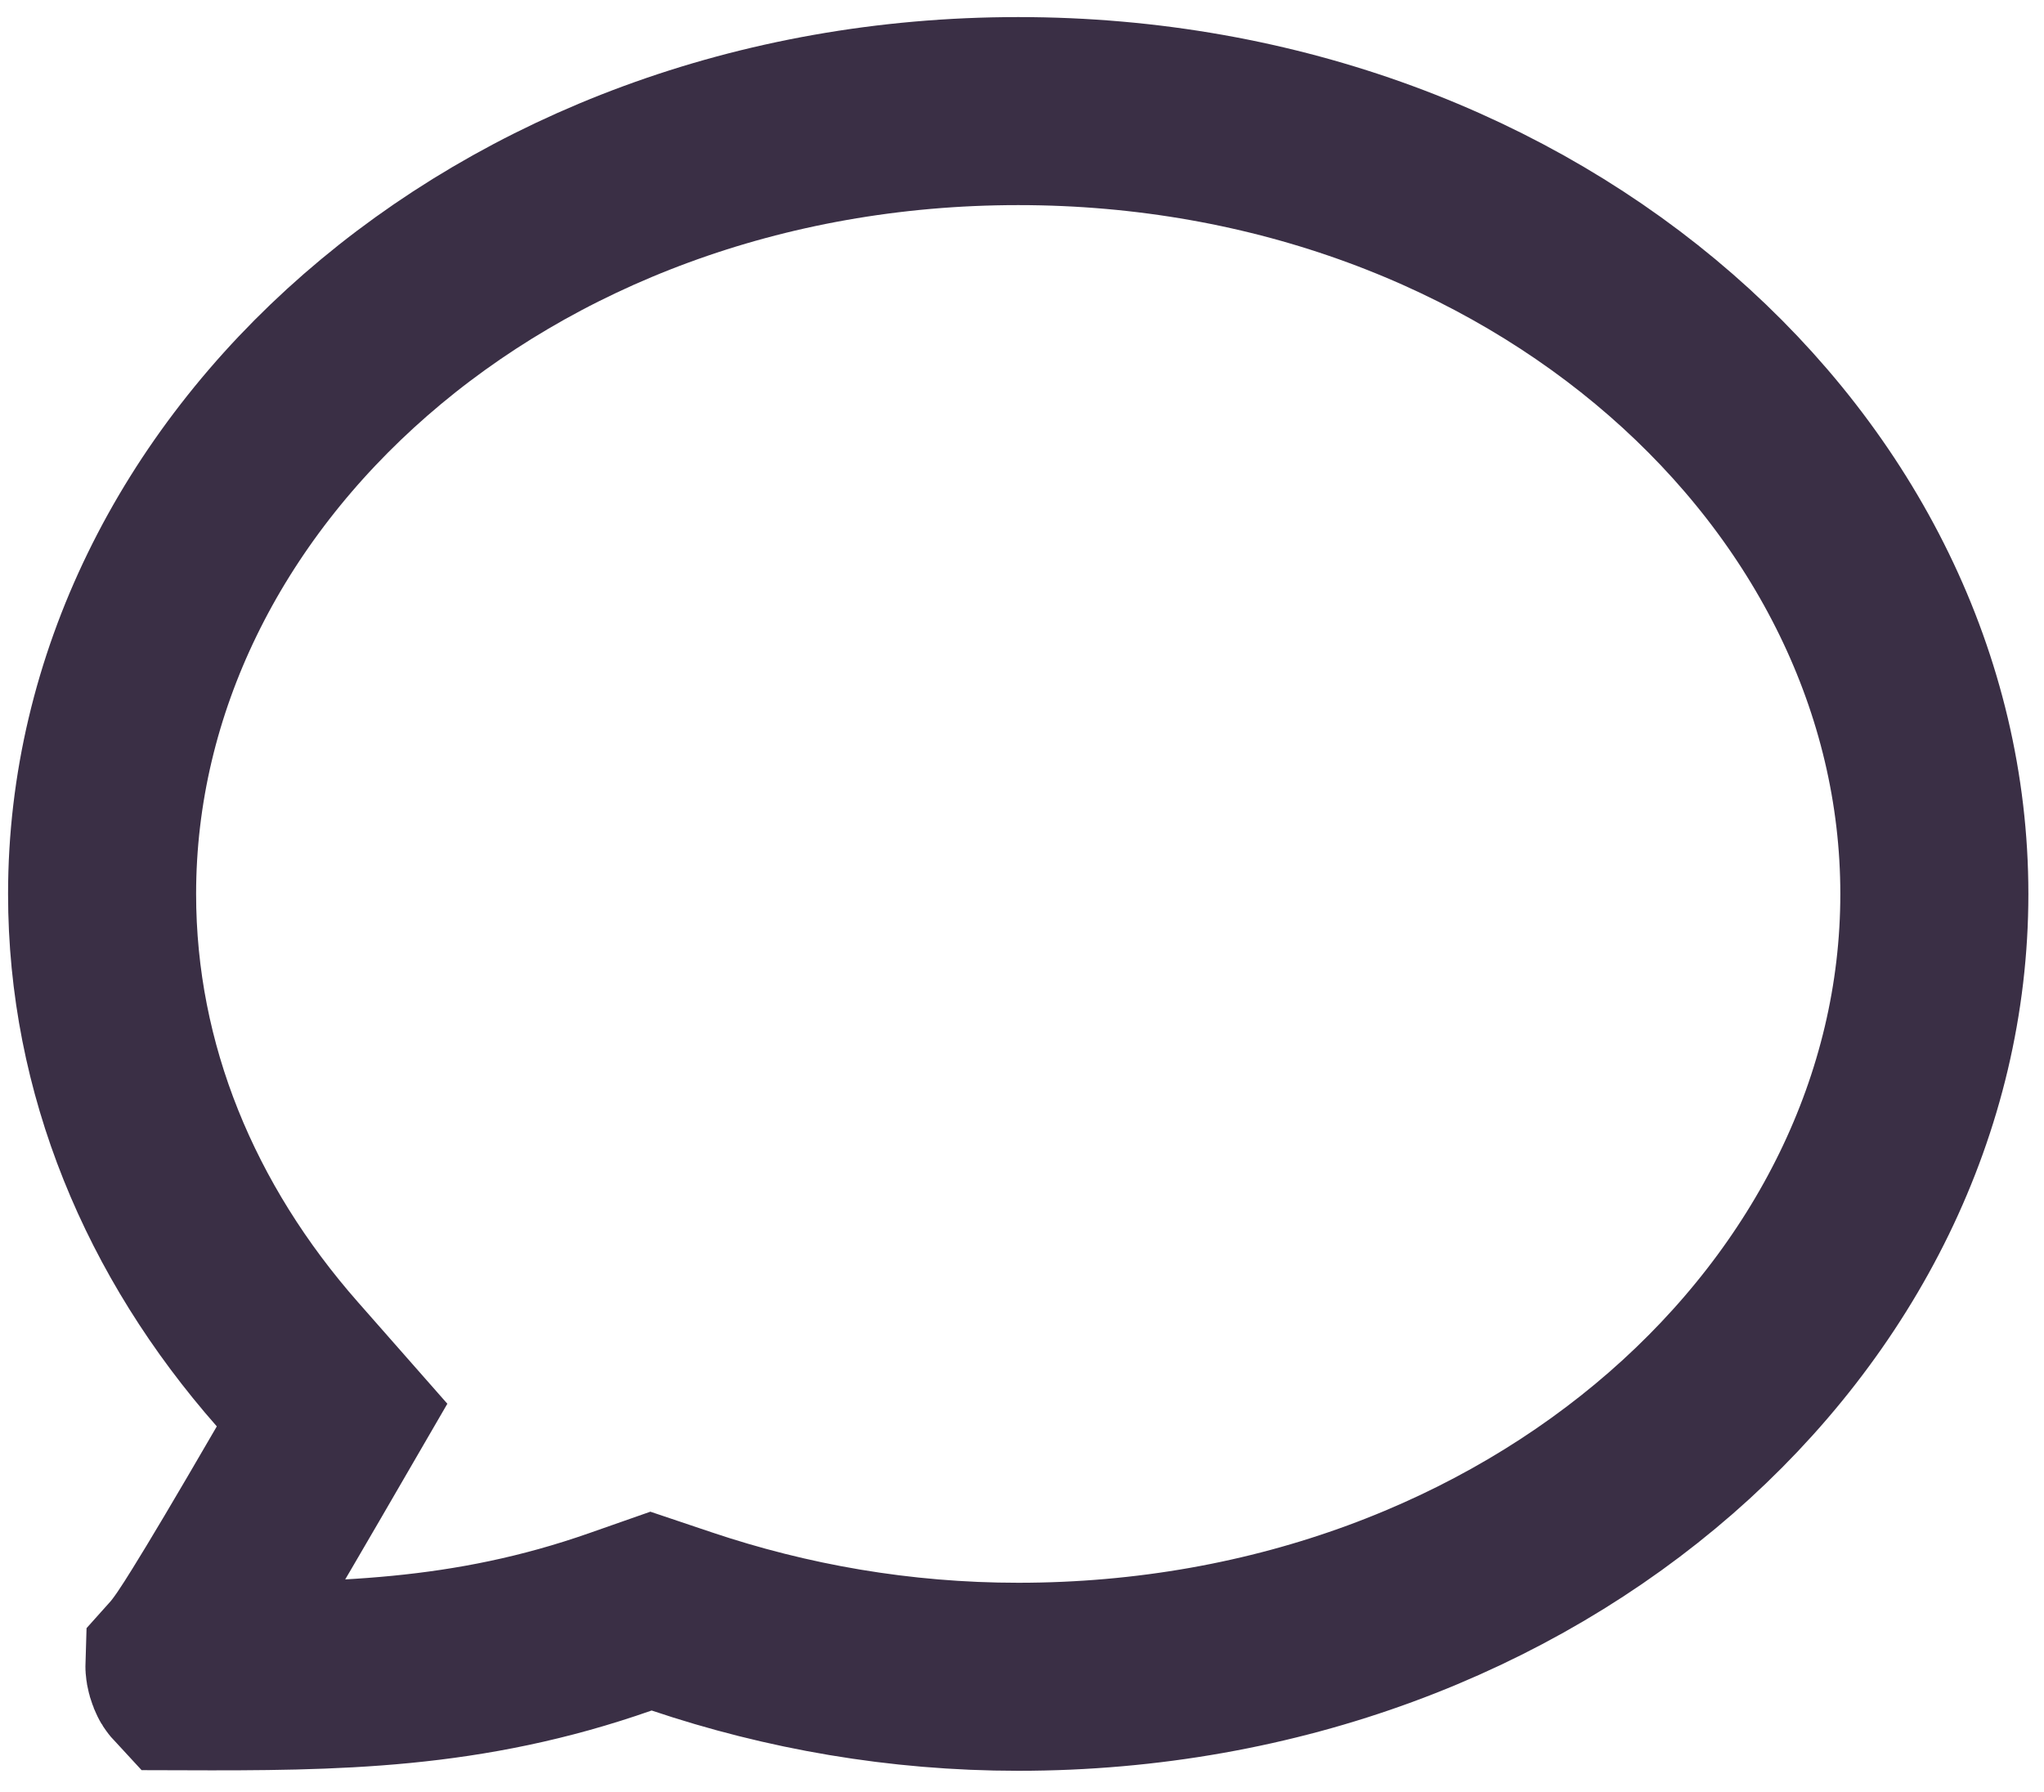
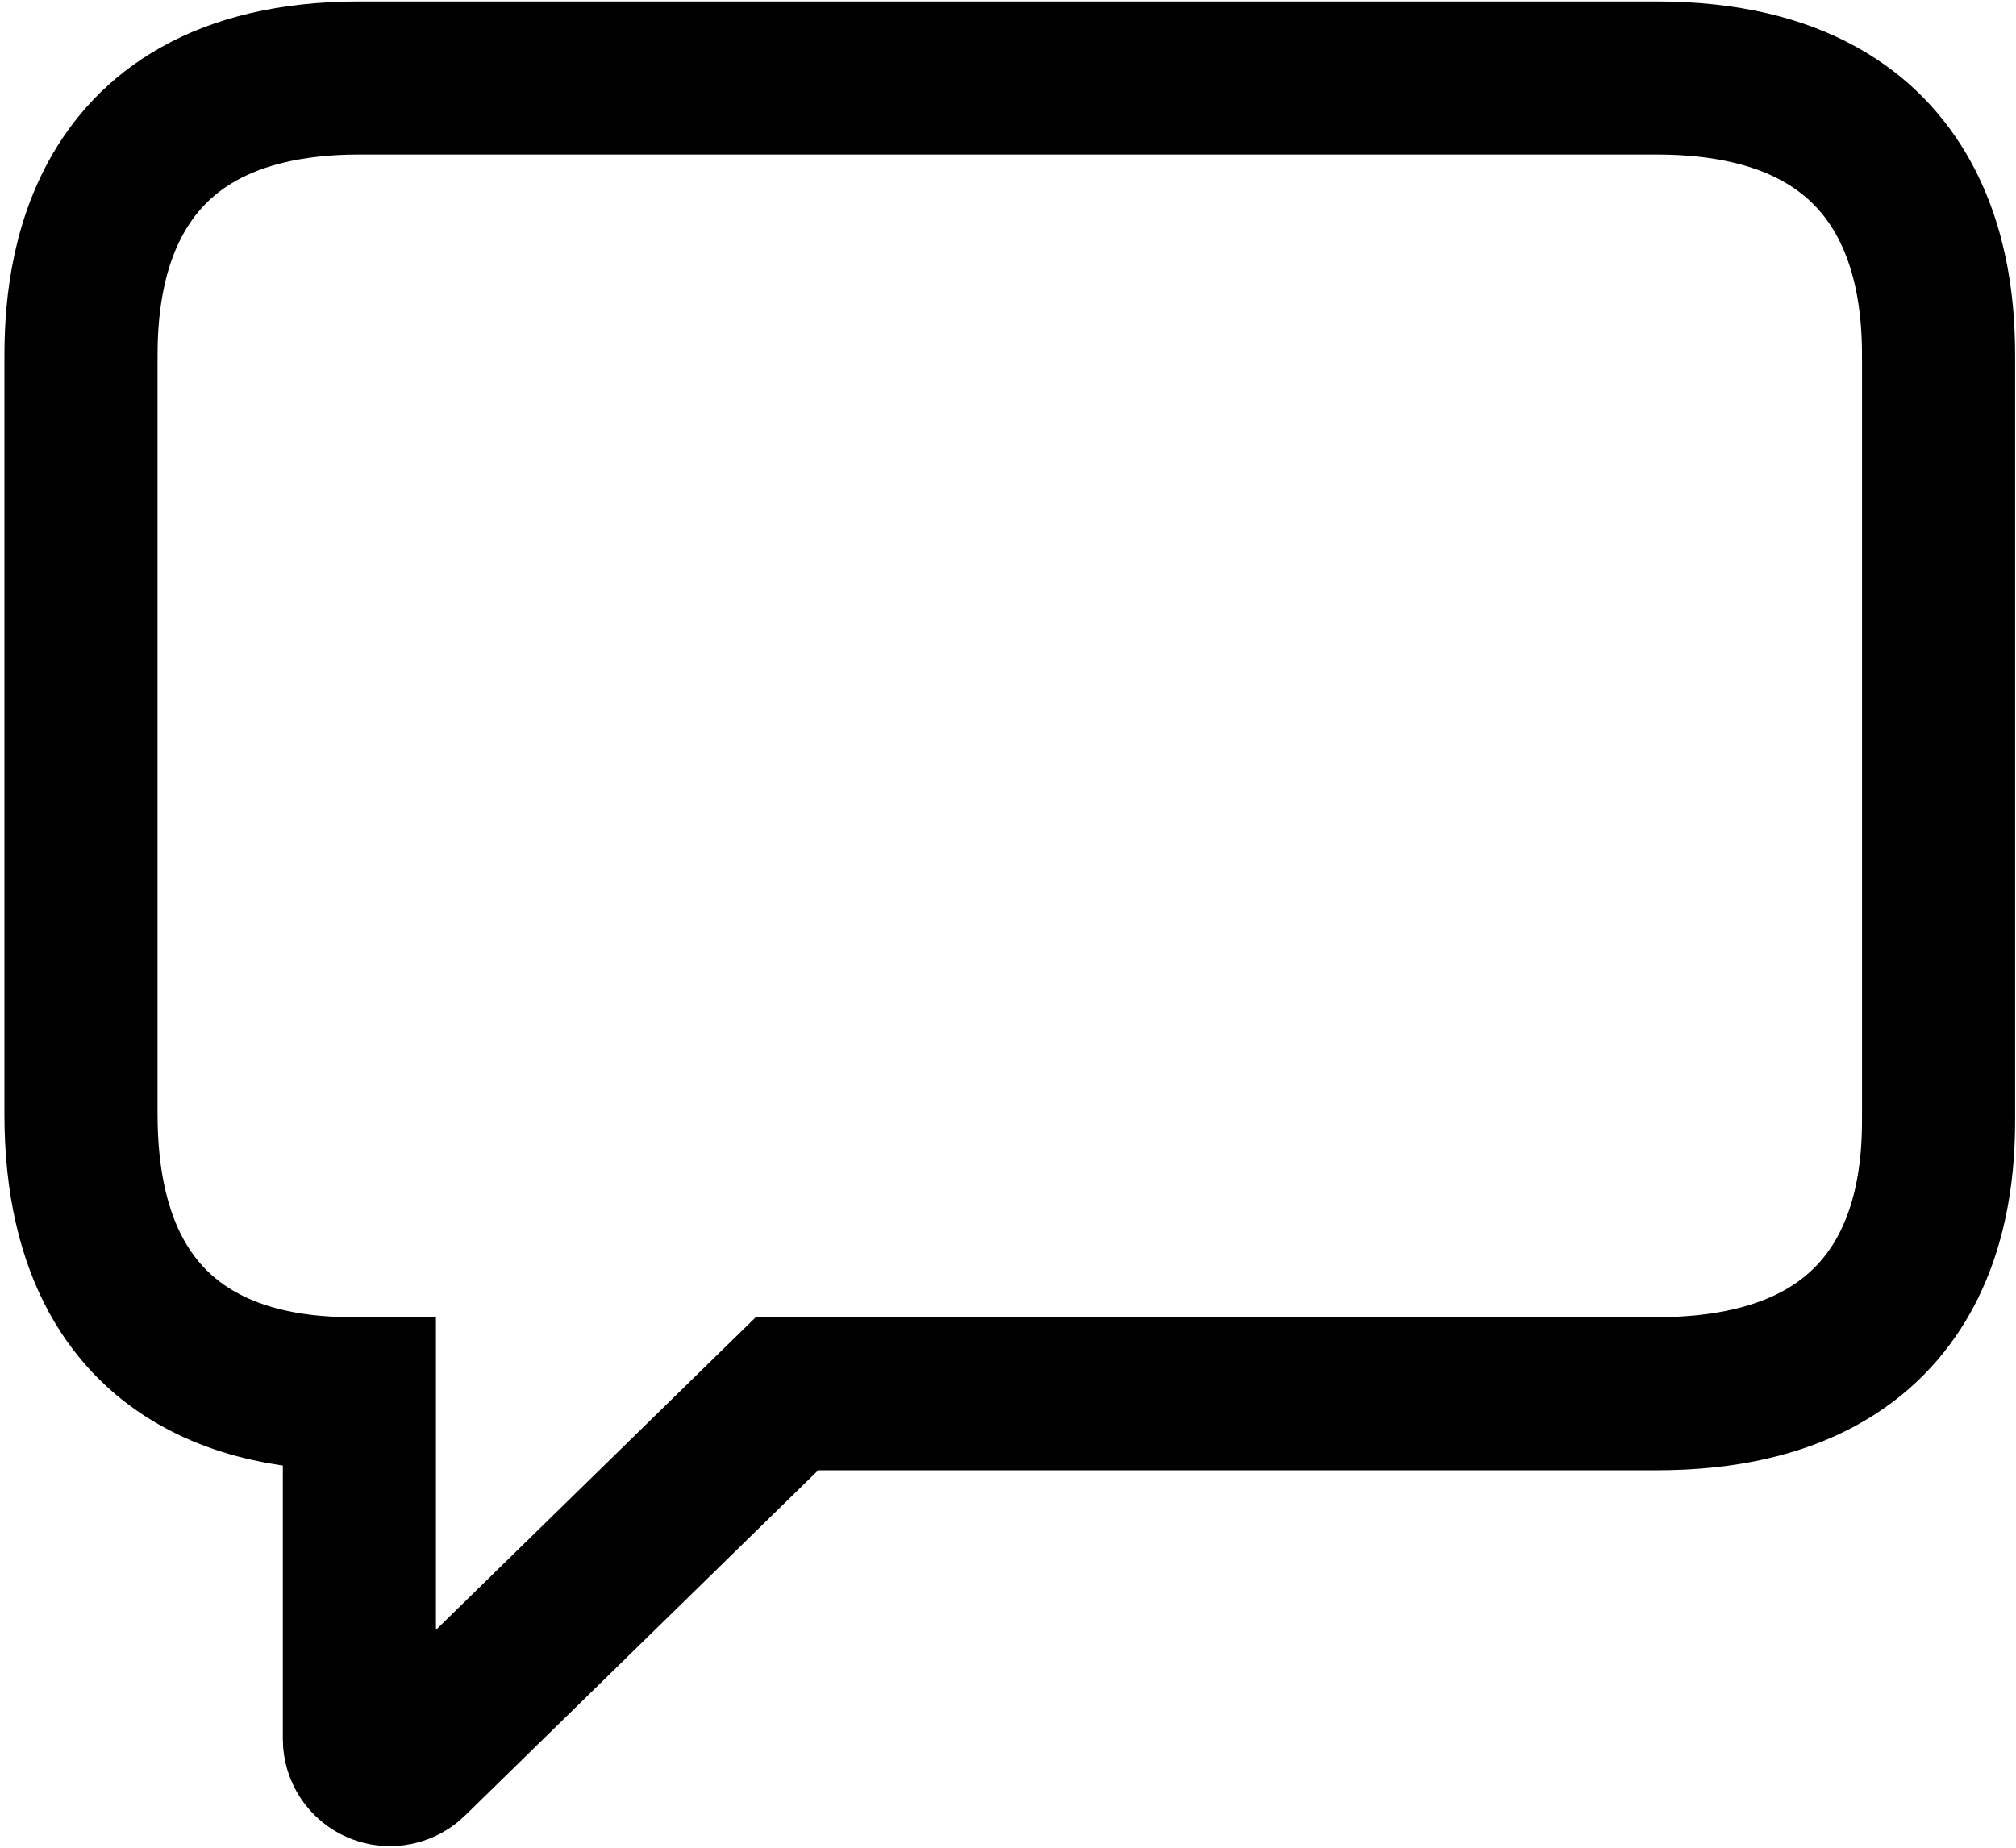
- <svg xmlns="http://www.w3.org/2000/svg" width="73" height="64" viewBox="0 0 73 64" fill="none">
-   <path d="M10.648 52.632L11.86 50.543L10.264 48.729C6.086 43.981 3.646 38.185 3.646 31.93C3.646 16.914 17.831 3.968 36.365 3.968C54.899 3.968 69.084 16.914 69.084 31.93C69.084 46.946 54.899 59.891 36.365 59.891C32.125 59.891 28.089 59.173 24.344 57.913L23.25 57.545L22.161 57.927C16.69 59.847 11.971 59.891 6.528 59.873C6.515 59.859 6.495 59.833 6.478 59.789C6.409 59.62 6.407 59.518 6.408 59.486C6.786 59.065 7.155 58.489 7.59 57.789C8.174 56.85 9.109 55.284 10.648 52.632Z" stroke="#3A2F45" stroke-width="6.716" />
+ <svg xmlns="http://www.w3.org/2000/svg" width="395" height="362" viewBox="0 0 395 362" fill="none">
+   <path d="M74.092 346.312C74.844 346.627 75.633 346.78 76.413 346.78C77.954 346.78 79.471 346.188 80.615 345.067L154.197 273.117H324.548C379.833 273.117 379.833 229.788 379.833 218.284V70.877C379.833 59.377 379.833 15.281 324.548 15.281C285.163 15.281 200.604 15.281 135.5 15.281L70.416 15.281C15.865 15.281 15.865 59.377 15.865 70.877V218.284C15.865 273.117 58.87 273.117 70.416 273.117V340.8C70.416 343.21 71.864 345.382 74.092 346.312Z" stroke="black" stroke-width="30" />
</svg>
